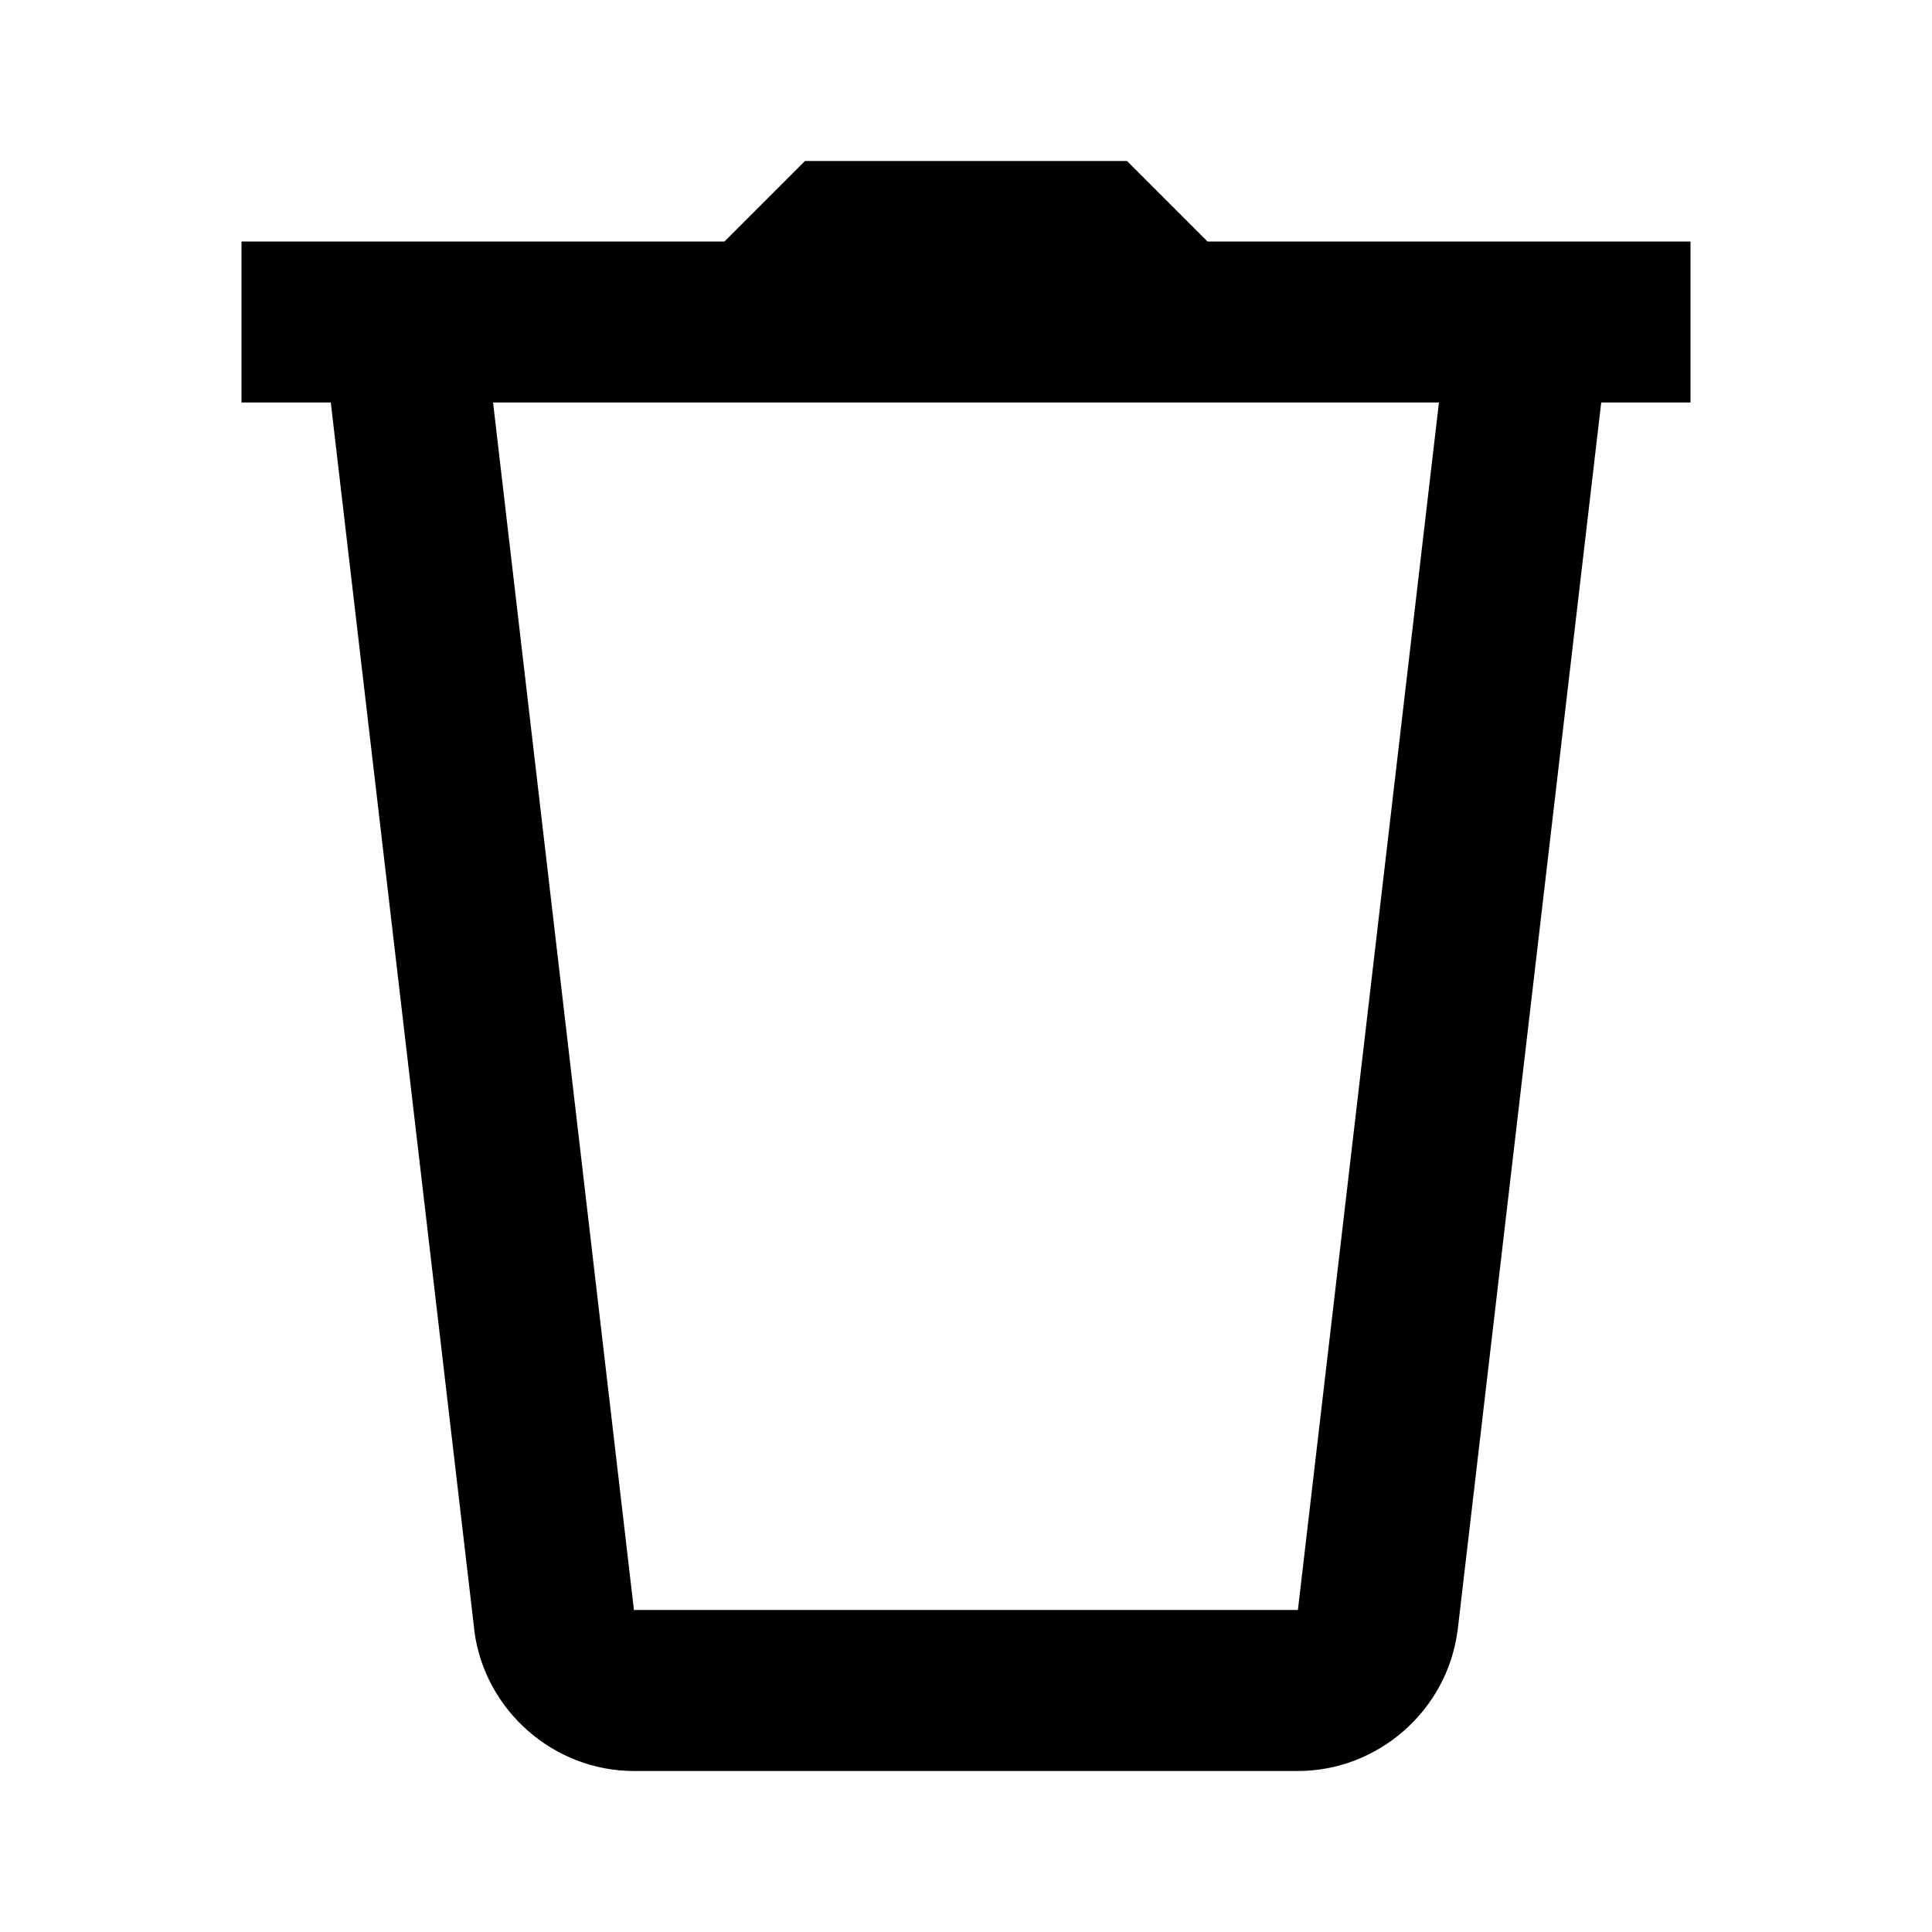
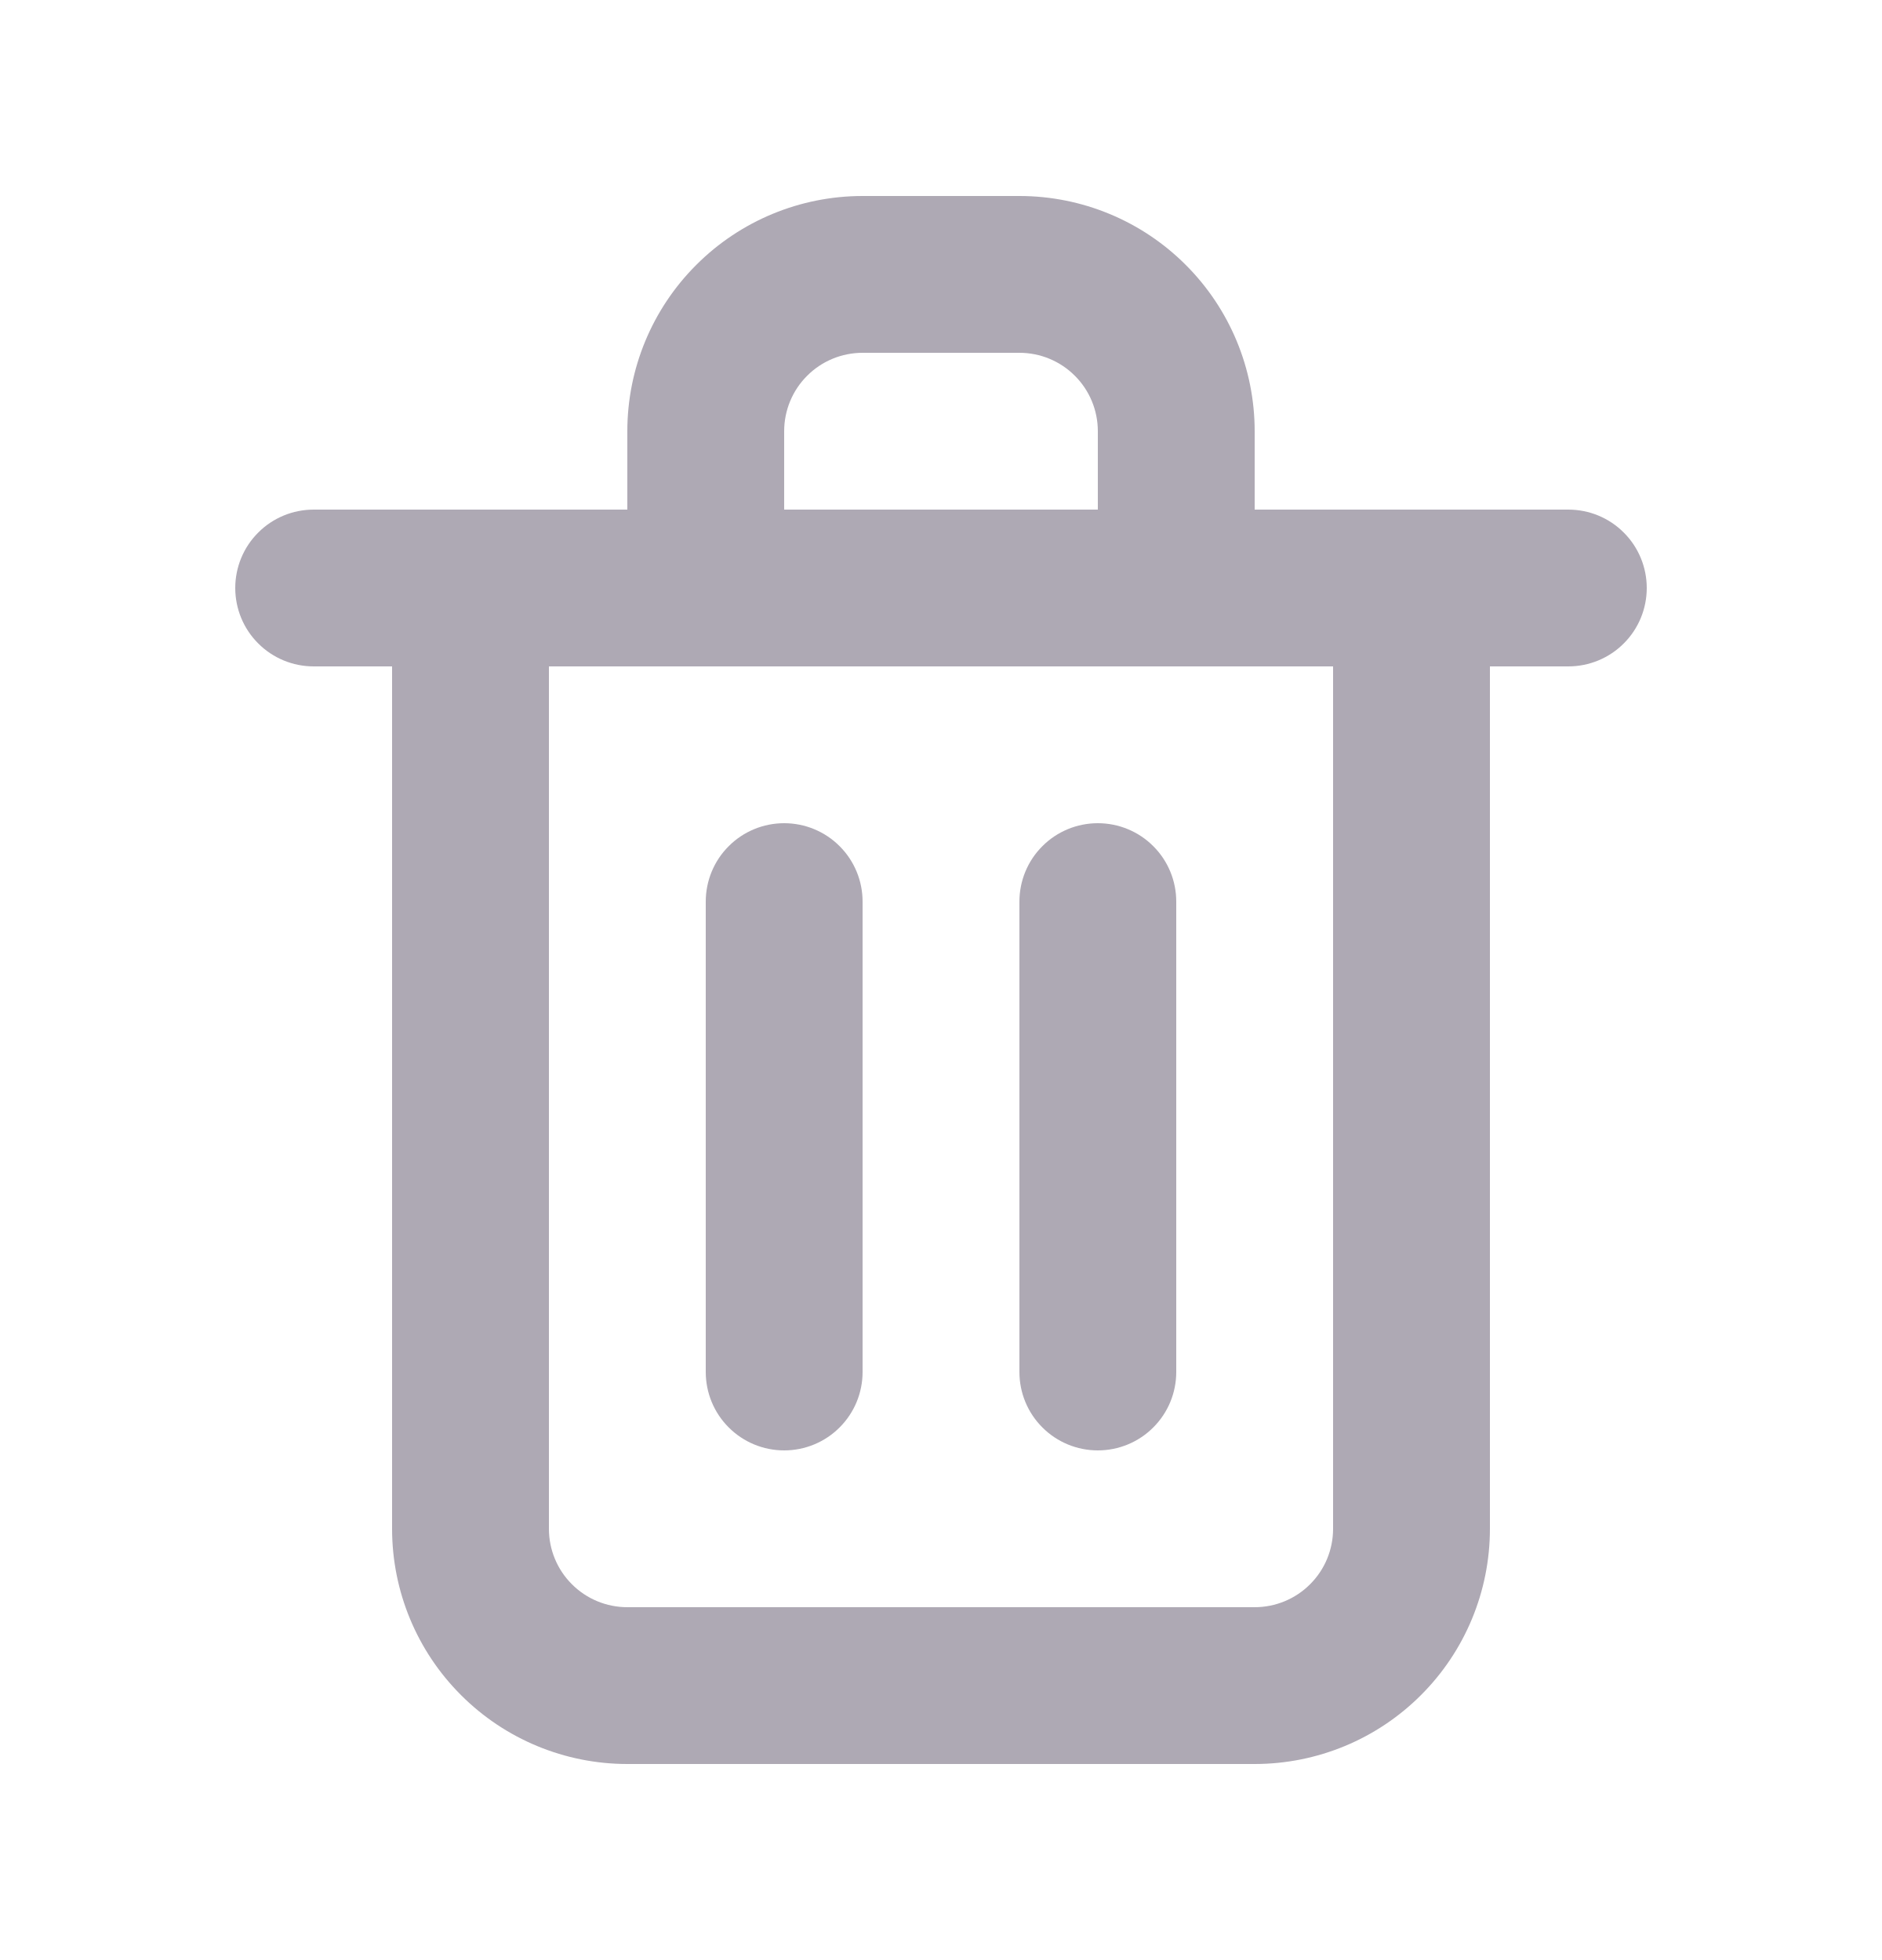
- <svg xmlns="http://www.w3.org/2000/svg" x="0px" y="0px" width="100" height="100" viewBox="0 0 24 24">
-   <path d="M 10 2 L 9 3 L 3 3 L 3 5 L 4.109 5 L 5.893 20.256 L 5.893 20.264 C 6.024 21.25 6.88 22 7.875 22 L 16.123 22 C 17.118 22 17.974 21.25 18.105 20.264 L 18.107 20.256 L 19.891 5 L 21 5 L 21 3 L 15 3 L 14 2 L 10 2 z M 6.125 5 L 17.875 5 L 16.123 20 L 7.875 20 L 6.125 5 z" />
+ <svg xmlns="http://www.w3.org/2000/svg" width="24" height="25" viewBox="0 0 24 25" fill="none">
+   <g id="Trash    ">
+     <path id="Vector" d="M10 18.5C10.265 18.5 10.52 18.395 10.707 18.207C10.895 18.02 11 17.765 11 17.5V11.5C11 11.235 10.895 10.98 10.707 10.793C10.52 10.605 10.265 10.5 10 10.5C9.735 10.5 9.48 10.605 9.293 10.793C9.105 10.98 9 11.235 9 11.5V17.5C9 17.765 9.105 18.02 9.293 18.207C9.48 18.395 9.735 18.5 10 18.5ZM20 6.5H16V5.5C16 4.704 15.684 3.941 15.121 3.379C14.559 2.816 13.796 2.5 13 2.5H11C10.204 2.5 9.441 2.816 8.879 3.379C8.316 3.941 8 4.704 8 5.5V6.5H4C3.735 6.5 3.48 6.605 3.293 6.793C3.105 6.98 3 7.235 3 7.5C3 7.765 3.105 8.02 3.293 8.207C3.48 8.395 3.735 8.5 4 8.5H5V19.5C5 20.296 5.316 21.059 5.879 21.621C6.441 22.184 7.204 22.5 8 22.5H16C16.796 22.5 17.559 22.184 18.121 21.621C18.684 21.059 19 20.296 19 19.5V8.5H20C20.265 8.5 20.52 8.395 20.707 8.207C20.895 8.02 21 7.765 21 7.5C21 7.235 20.895 6.98 20.707 6.793C20.52 6.605 20.265 6.5 20 6.5ZM10 5.5C10 5.235 10.105 4.98 10.293 4.793C10.48 4.605 10.735 4.5 11 4.5H13C13.265 4.5 13.52 4.605 13.707 4.793C13.895 4.98 14 5.235 14 5.5V6.5H10V5.5ZM17 19.5C17 19.765 16.895 20.02 16.707 20.207C16.52 20.395 16.265 20.5 16 20.5H8C7.735 20.5 7.48 20.395 7.293 20.207C7.105 20.02 7 19.765 7 19.5V8.5H17V19.5ZM14 18.5C14.265 18.5 14.52 18.395 14.707 18.207C14.895 18.02 15 17.765 15 17.5V11.5C15 11.235 14.895 10.98 14.707 10.793C14.52 10.605 14.265 10.5 14 10.5C13.735 10.5 13.48 10.605 13.293 10.793C13.105 10.98 13 11.235 13 11.5V17.5C13 17.765 13.105 18.02 13.293 18.207C13.48 18.395 13.735 18.5 14 18.5Z" fill="#AEA9B4" />
+   </g>
</svg>
